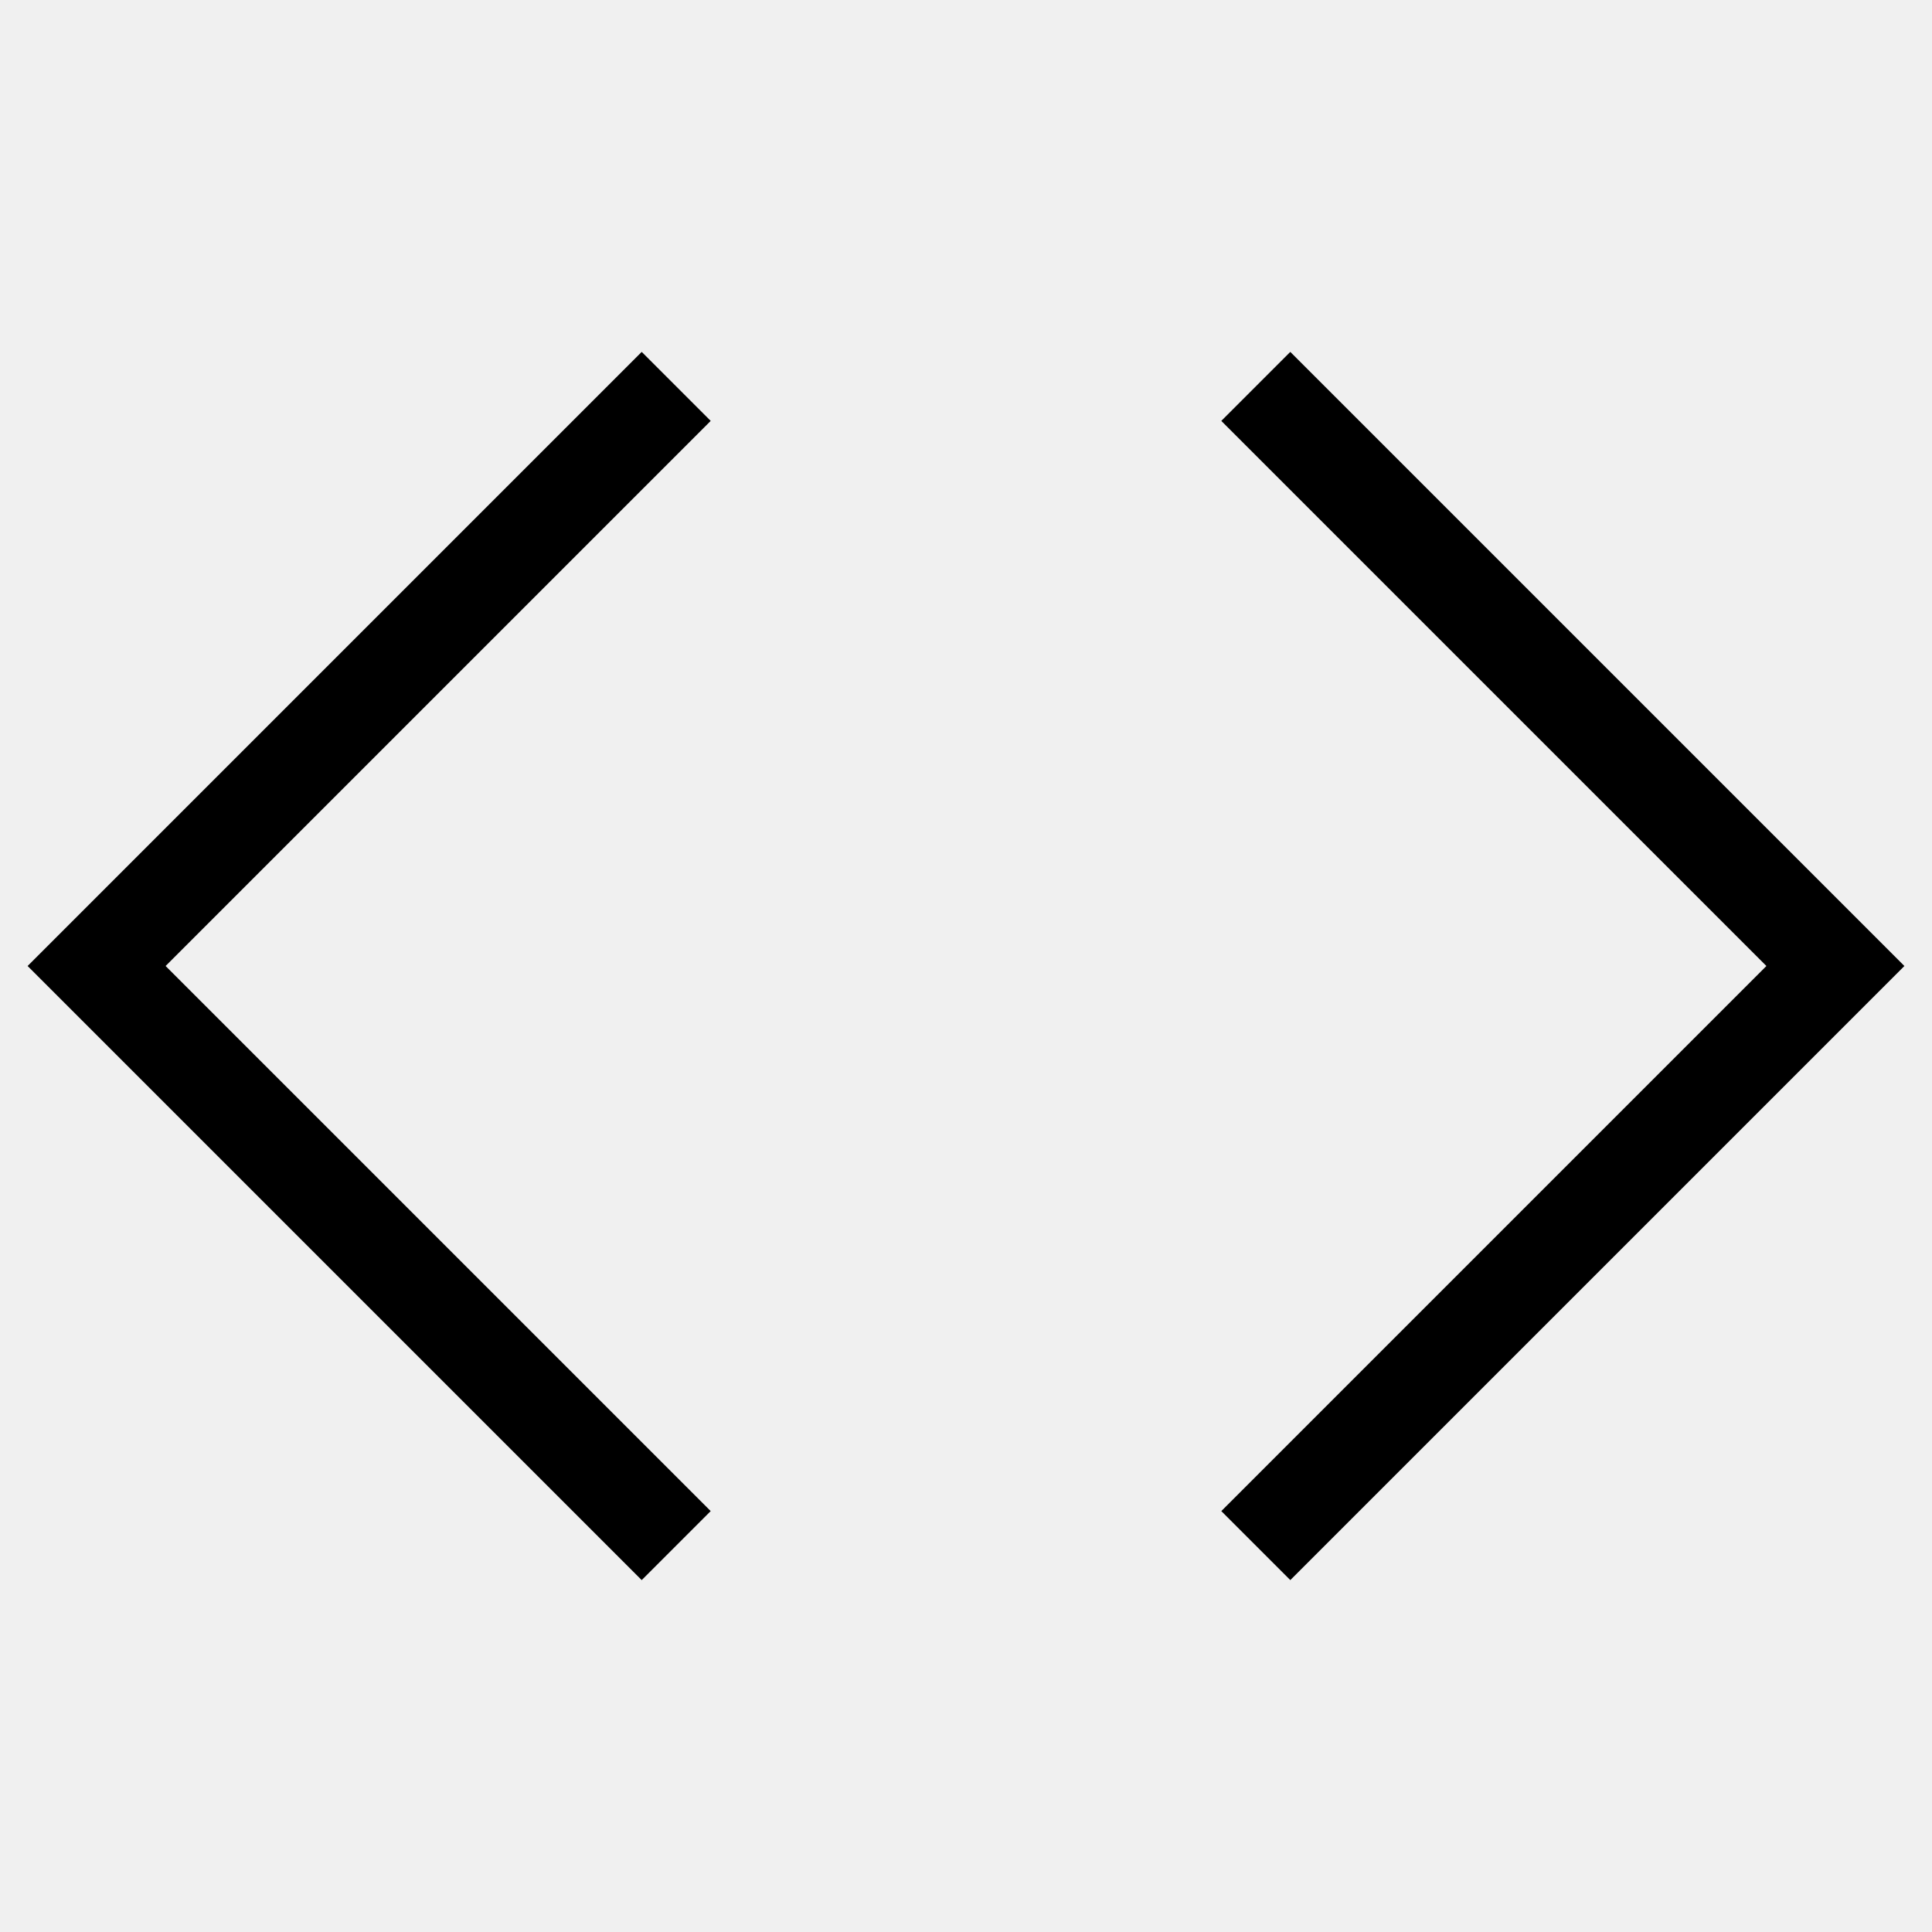
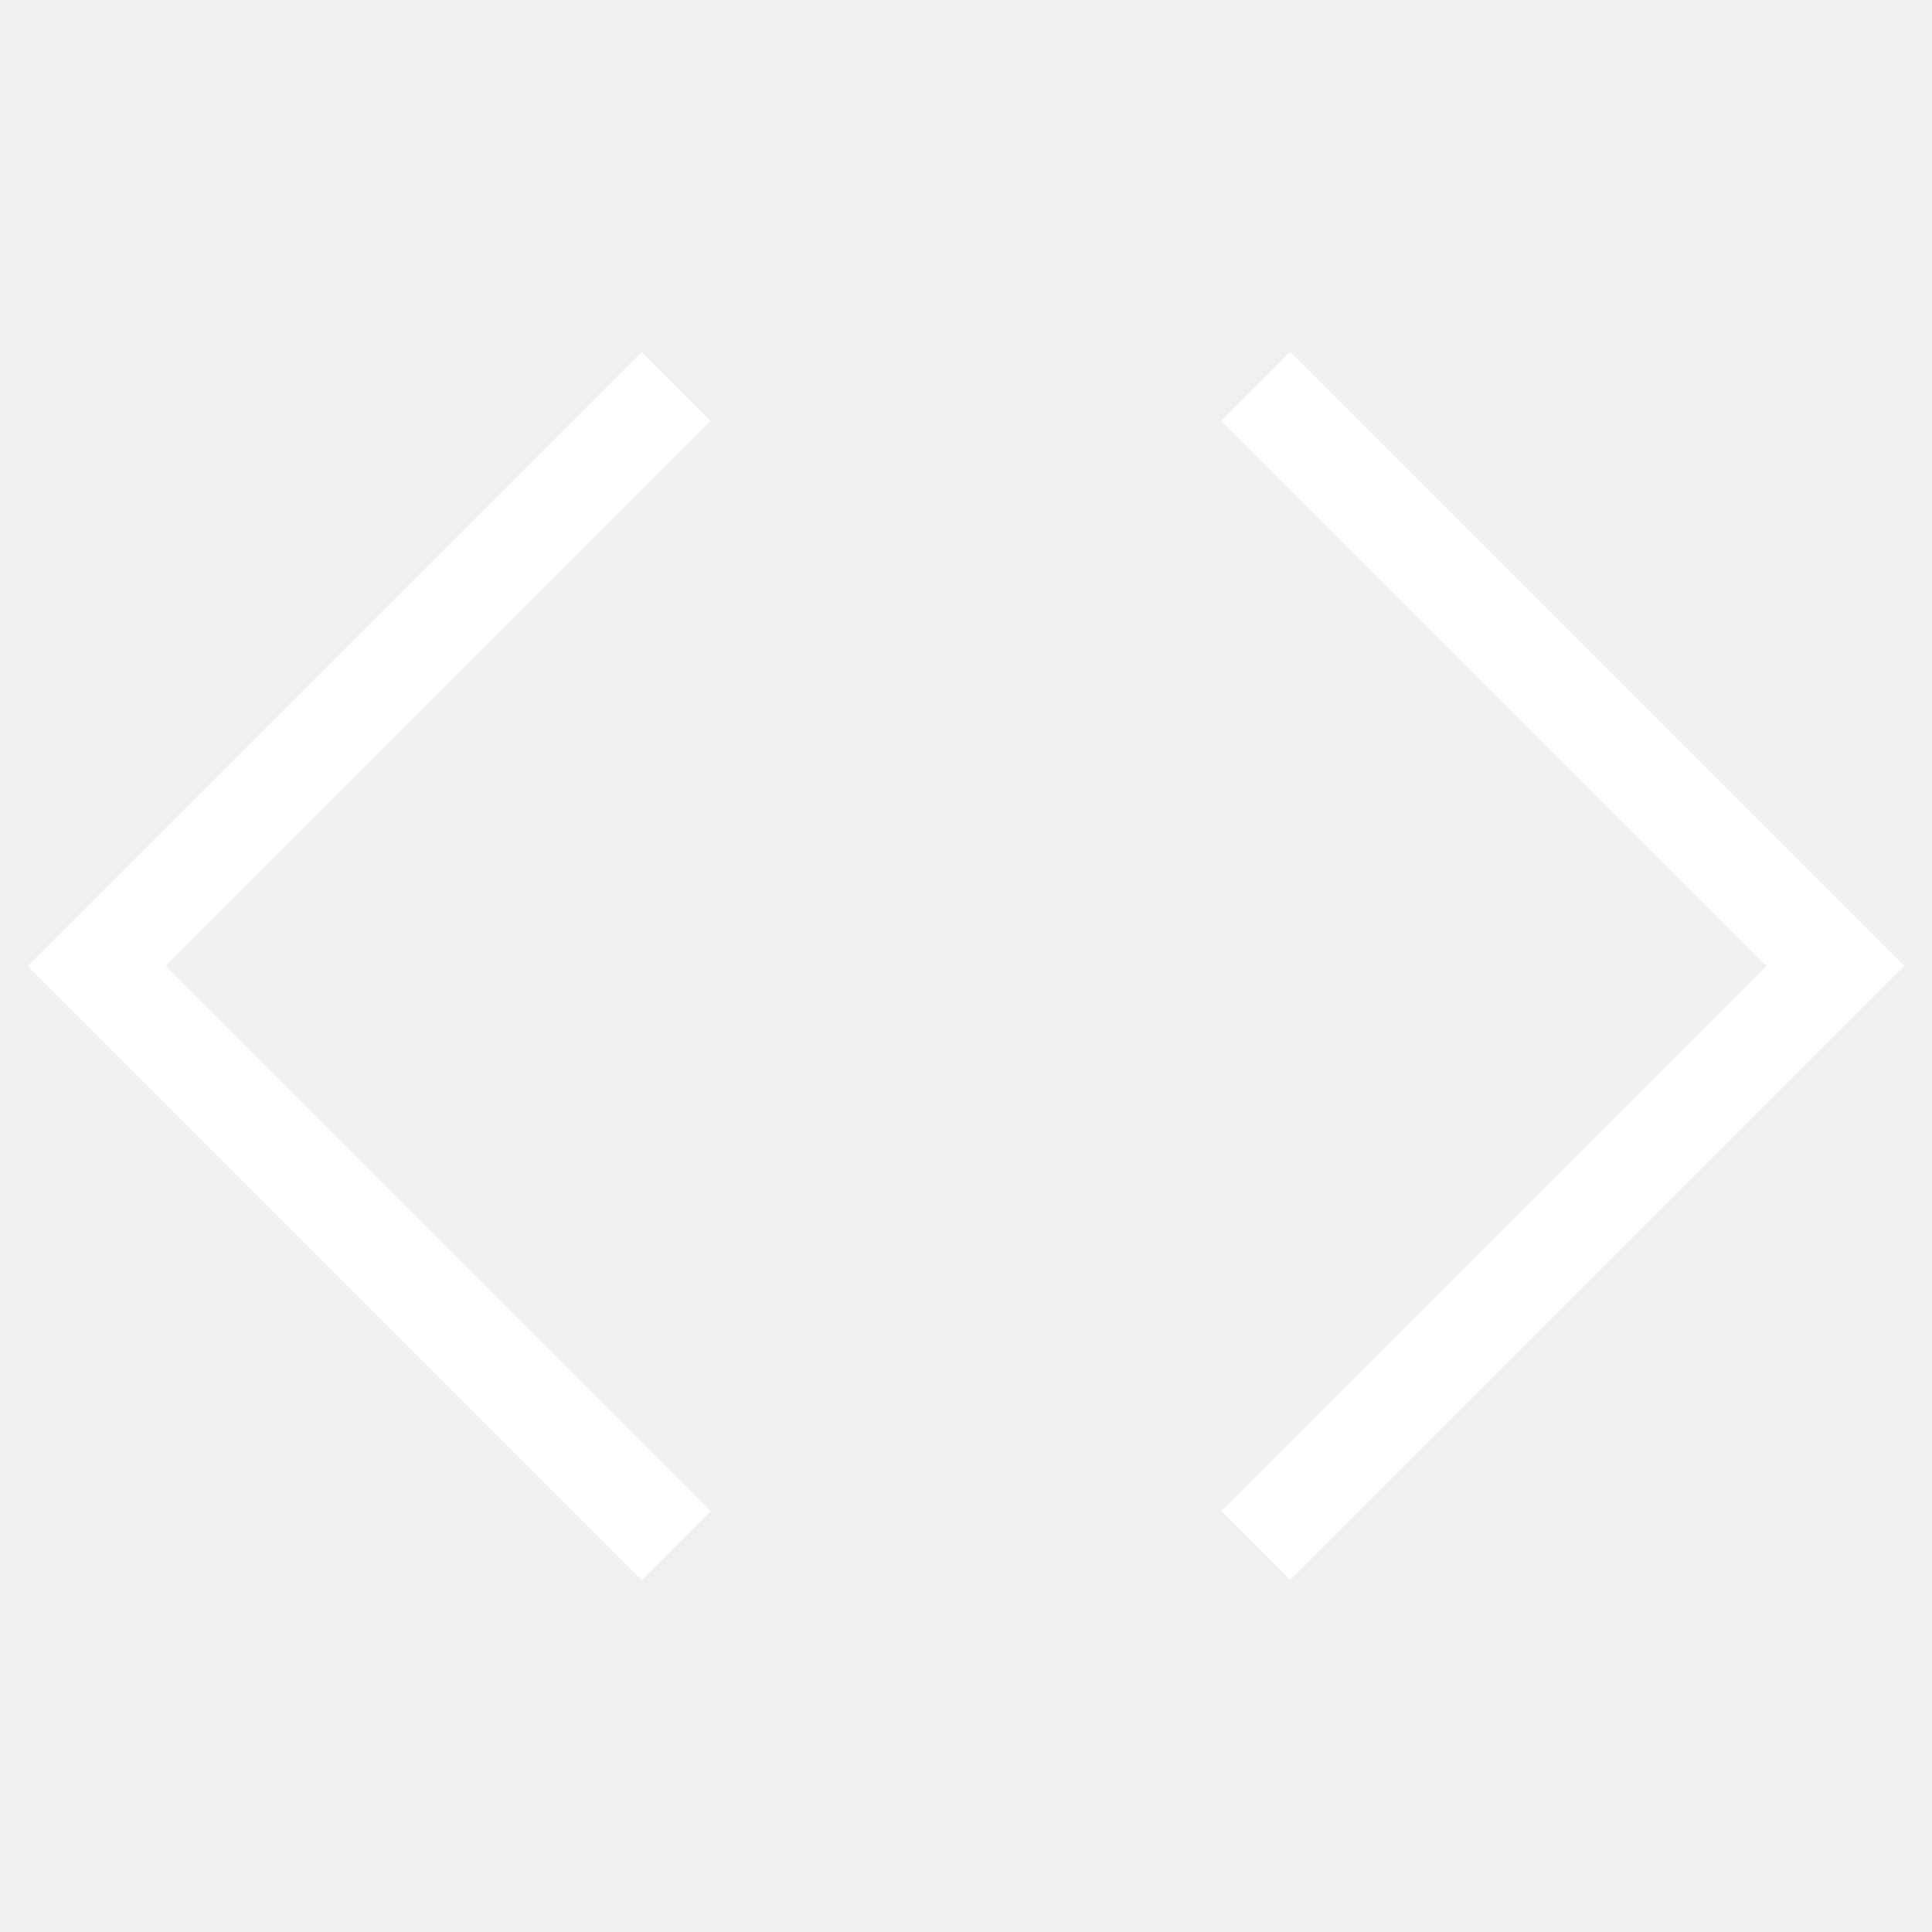
<svg xmlns="http://www.w3.org/2000/svg" width="40" height="40" viewBox="0 0 20 20">
-   <polyline fill="none" stroke="#000" stroke-width="1.01" points="13,4 19,10 13,16" />
-   <polyline fill="none" stroke="#000" stroke-width="1.01" points="7,4 1,10 7,16" />
+   <polyline fill="none" stroke="#fff" stroke-width="1.01" points="13,4 19,10 13,16" />
+   <polyline fill="none" stroke="#fff" stroke-width="1.01" points="7,4 1,10 7,16" />
</svg>
